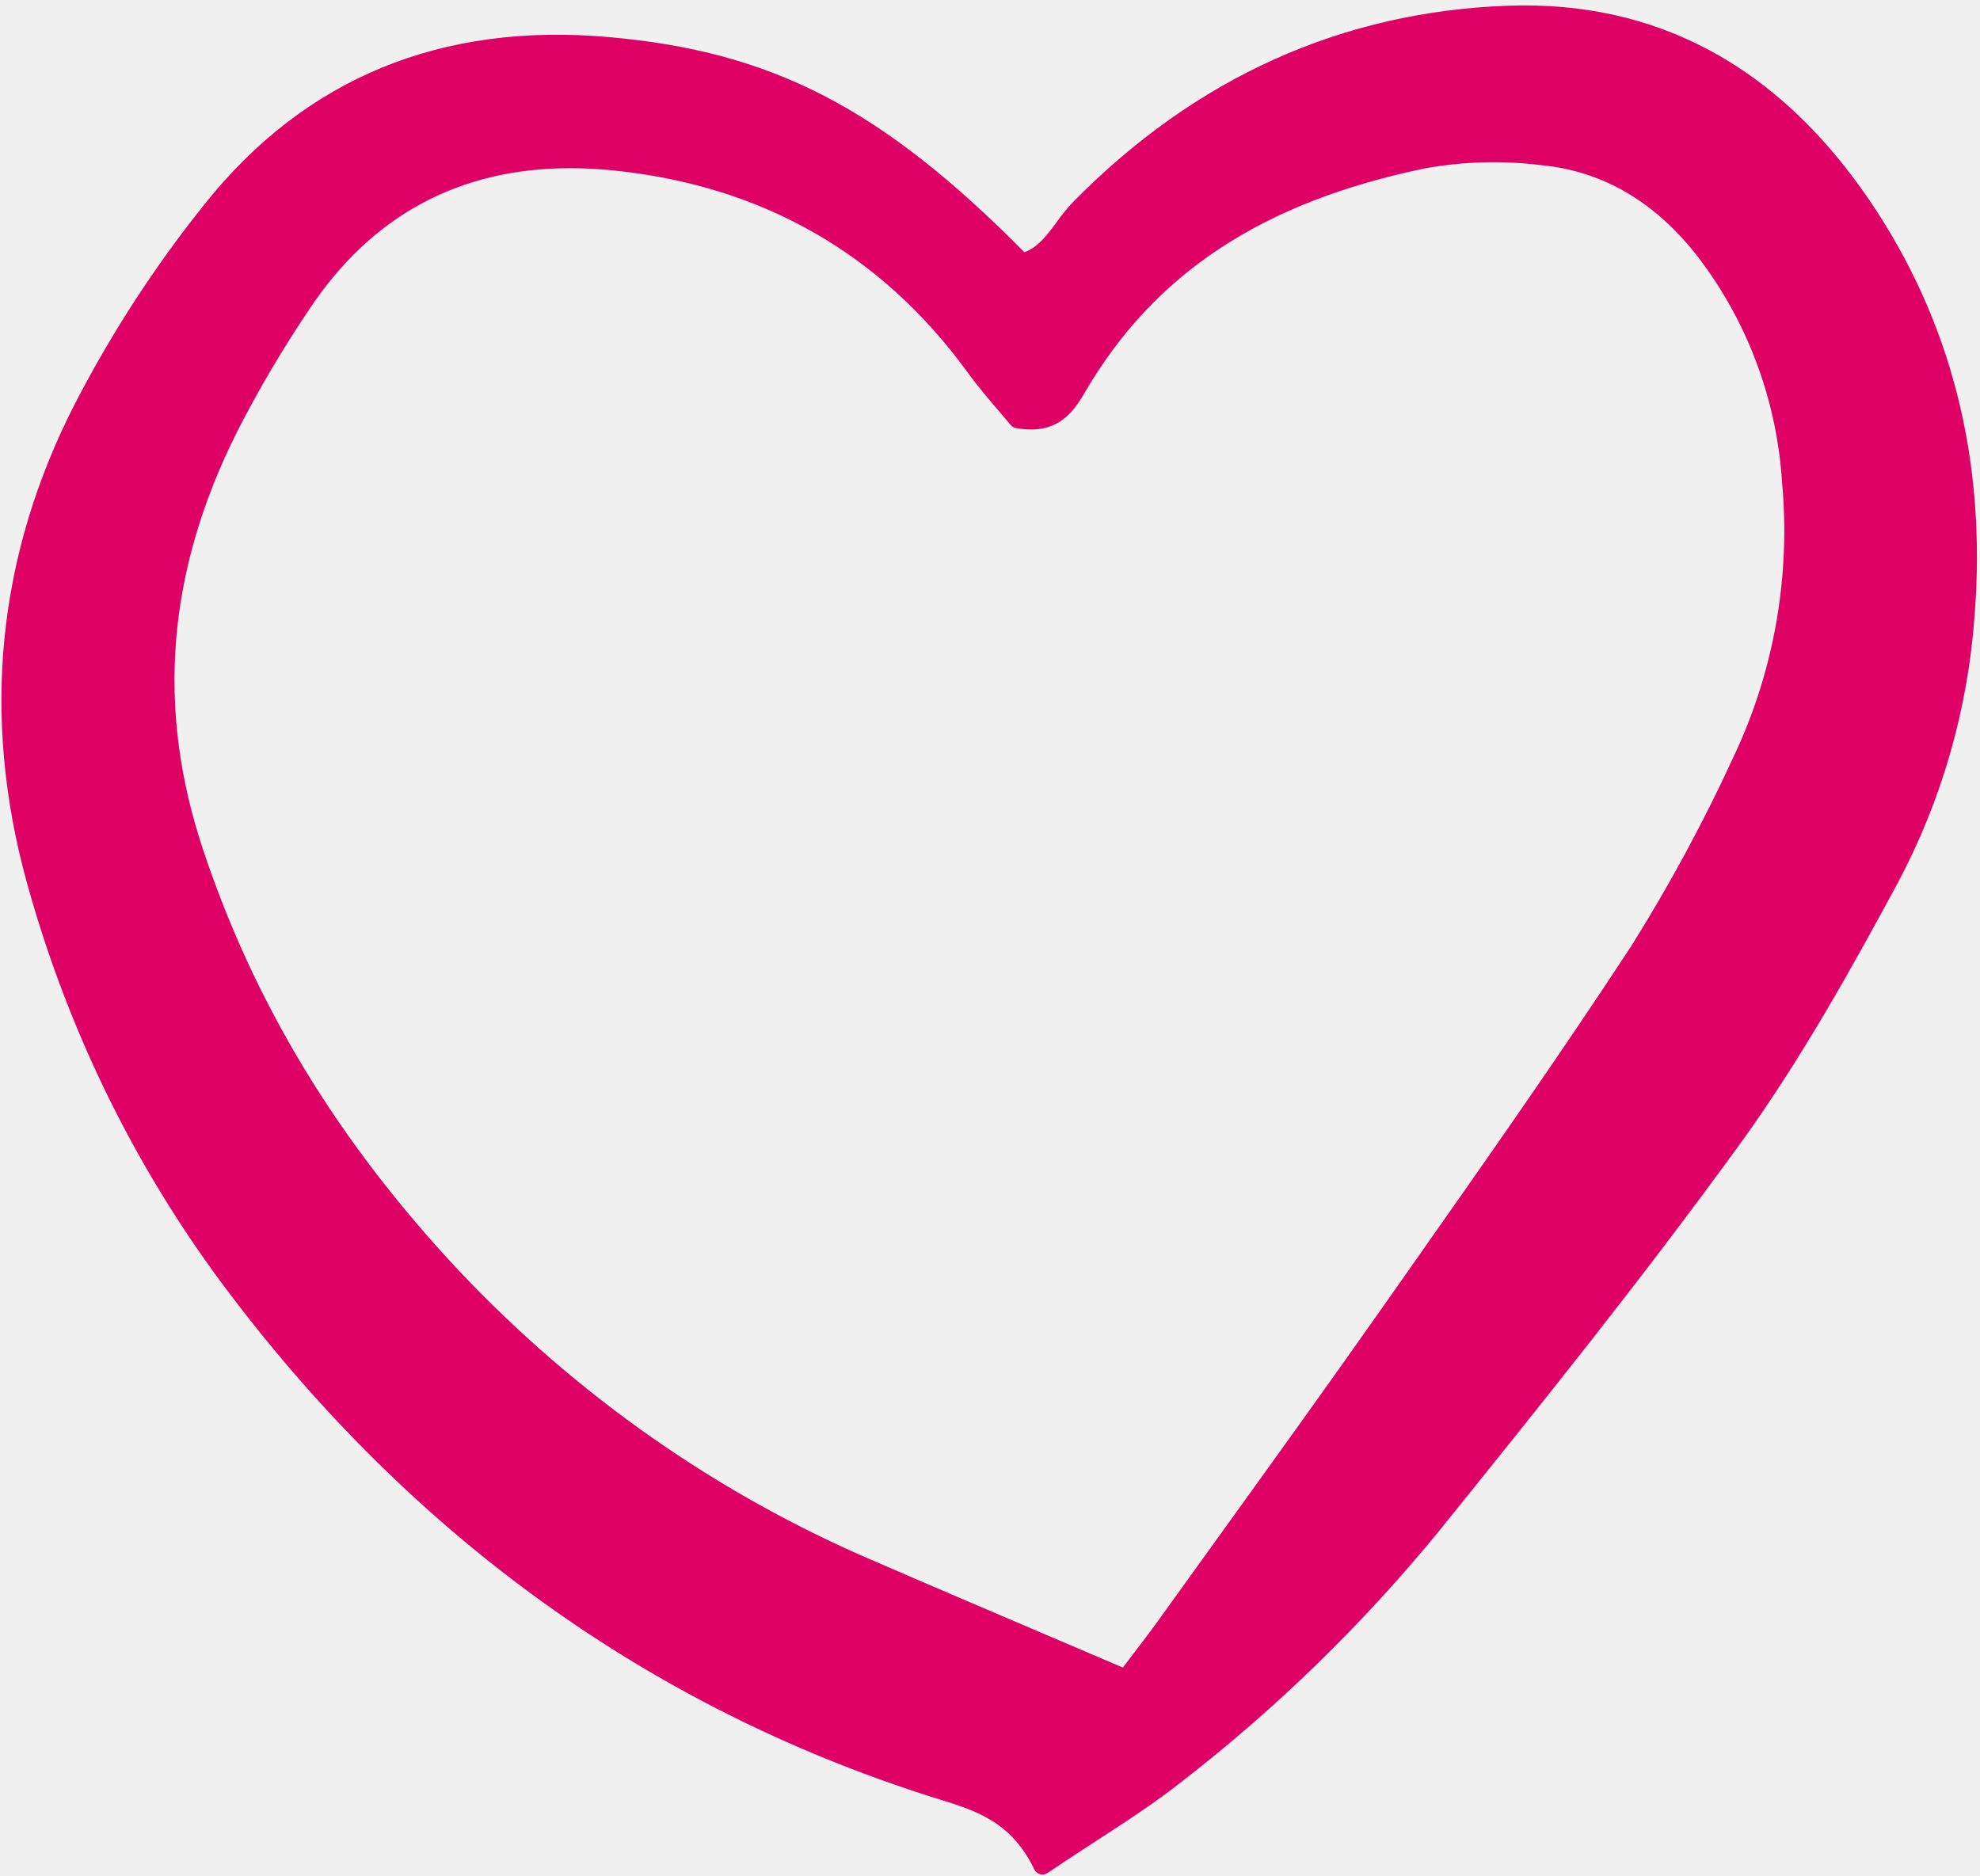
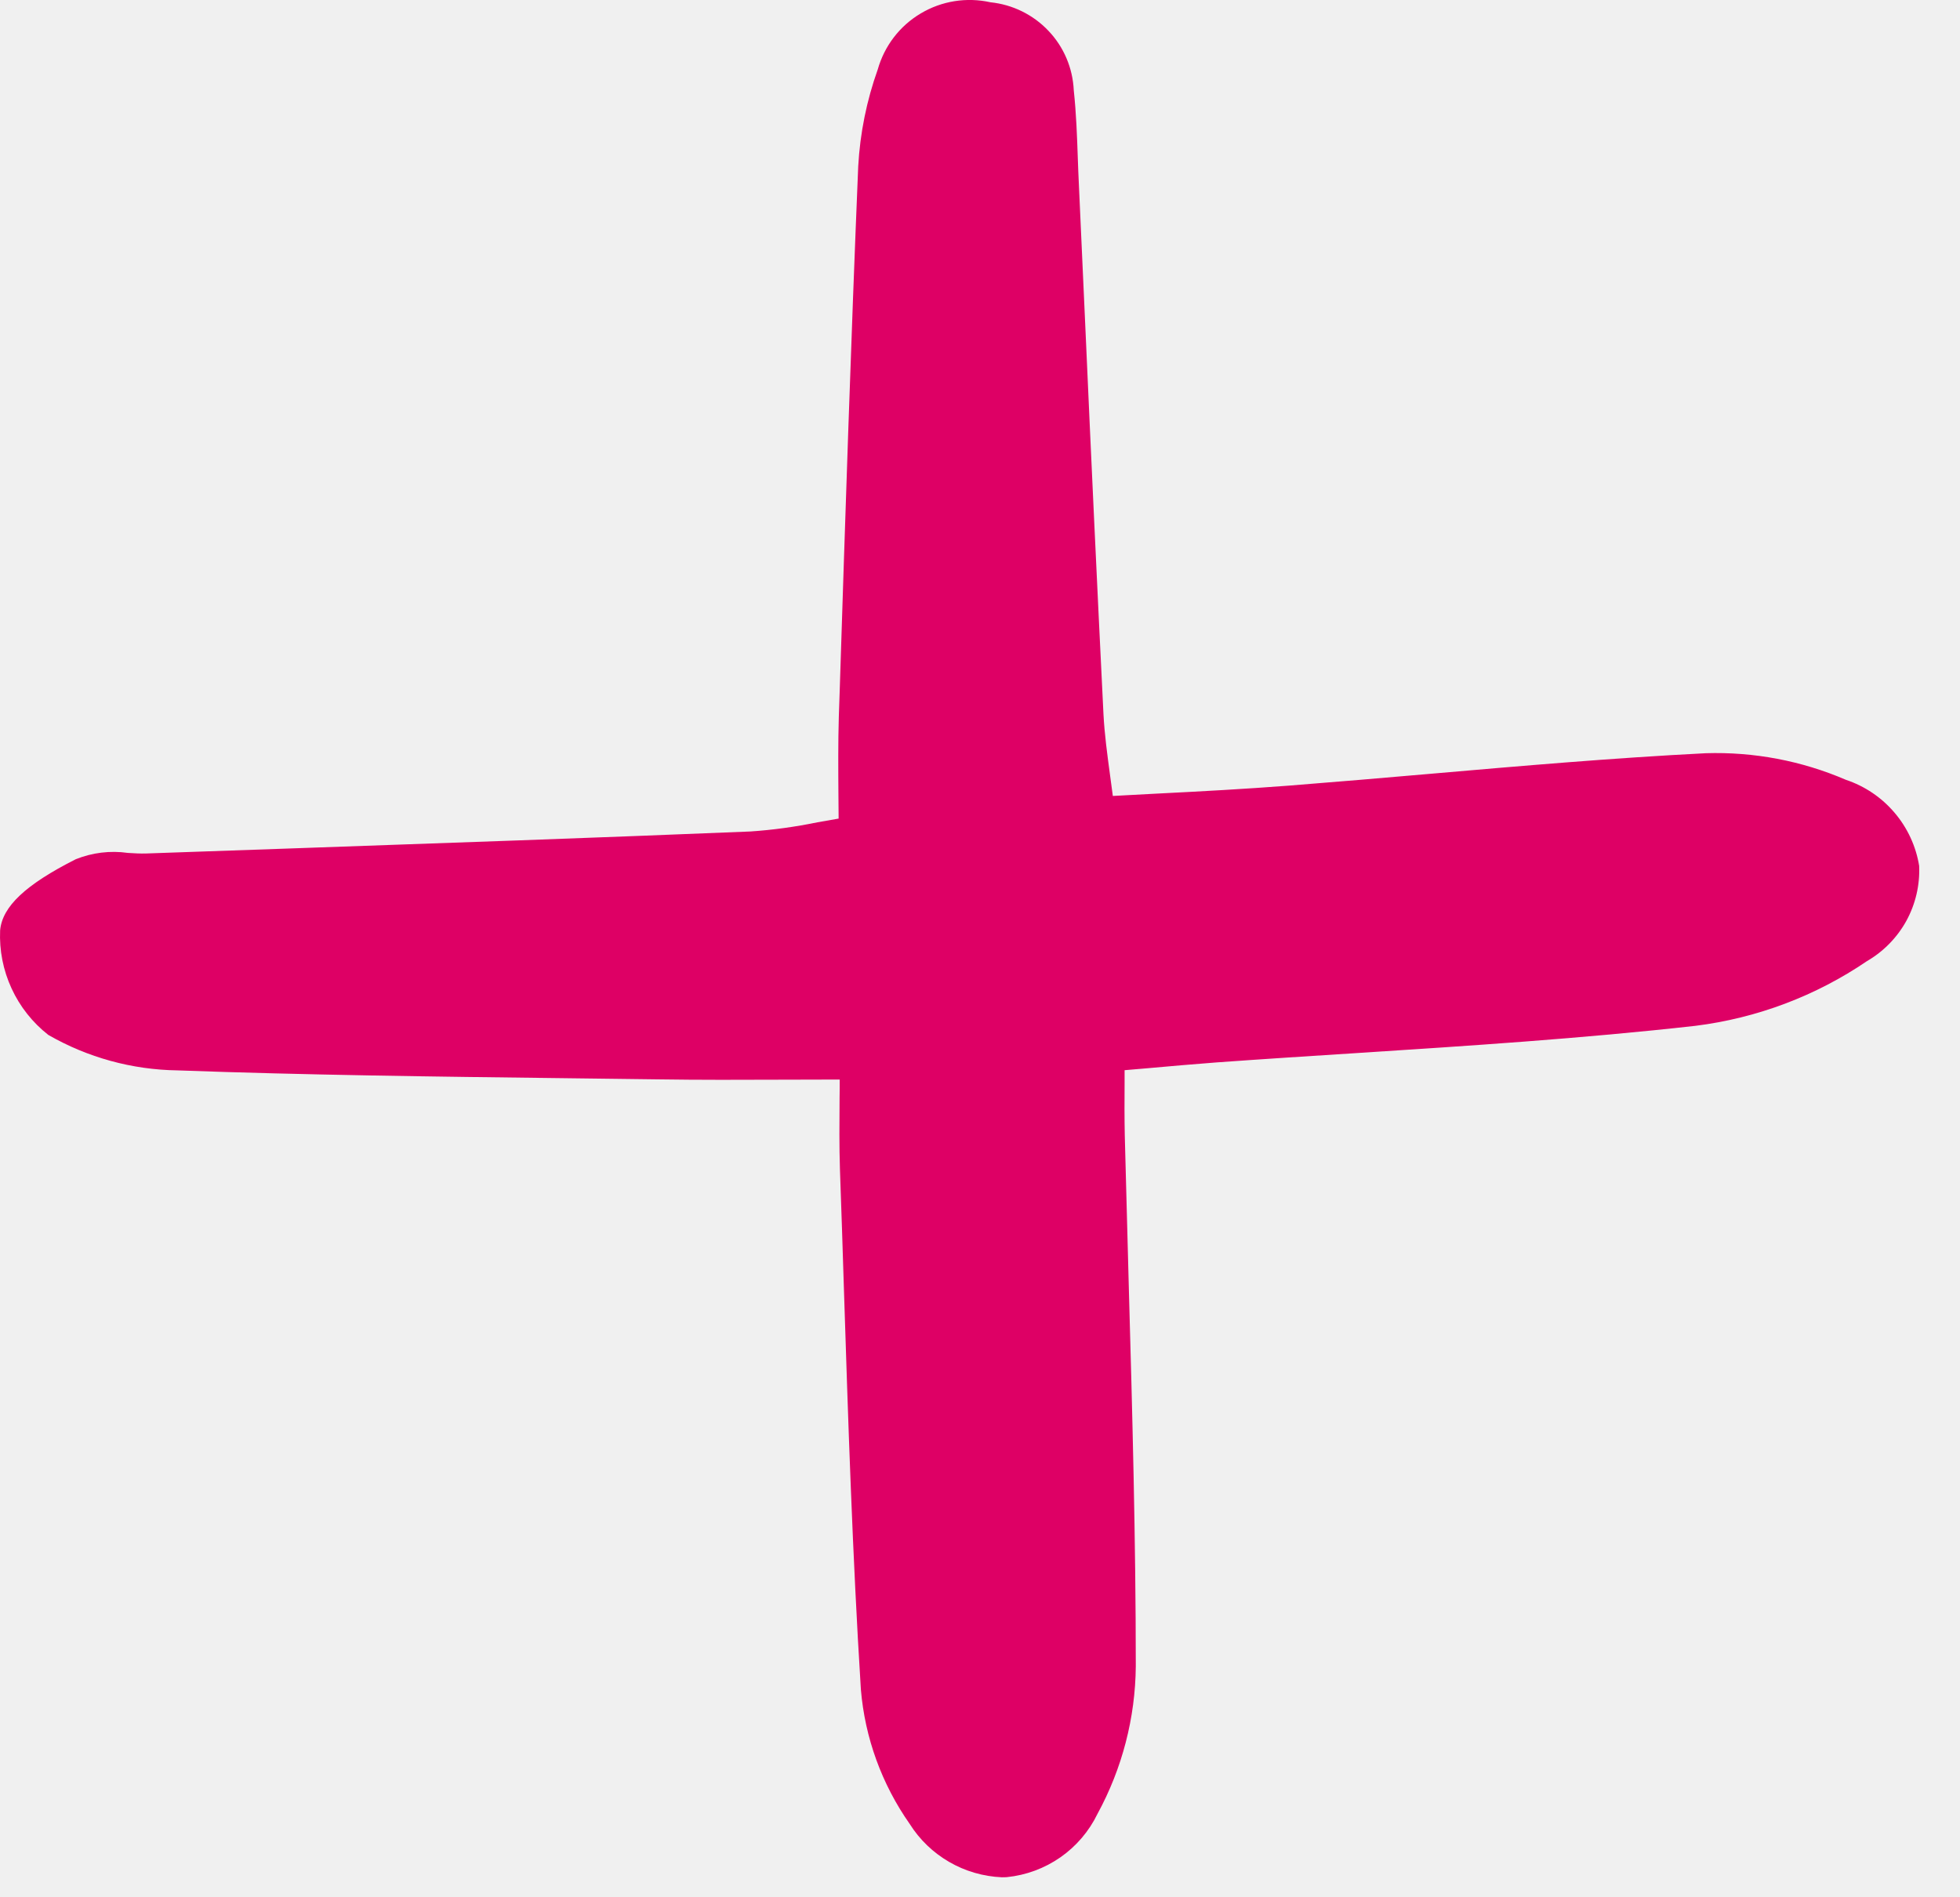
- <svg xmlns="http://www.w3.org/2000/svg" width="38" height="36" viewBox="0 0 38 36" fill="none">
-   <g clip-path="url(#clip0_60_950)">
-     <path d="M17.828 34.475L18.021 34.535C18.733 34.756 19.406 34.965 19.849 35.879C19.86 35.902 19.876 35.923 19.895 35.939C19.914 35.956 19.937 35.968 19.961 35.974C19.976 35.978 19.992 35.981 20.007 35.981C20.042 35.981 20.075 35.97 20.104 35.951C20.431 35.73 20.739 35.53 21.031 35.34C21.643 34.943 22.172 34.599 22.678 34.199C24.492 32.795 26.147 31.184 27.612 29.395C29.538 27.004 31.529 24.531 33.404 21.943C34.577 20.322 35.577 18.513 36.422 16.946C37.268 15.359 37.771 13.602 37.898 11.794C38.127 8.823 37.446 6.146 35.873 3.836C34.122 1.265 31.794 0.013 28.957 0.109C25.758 0.22 22.943 1.488 20.593 3.879C20.479 4 20.373 4.13 20.277 4.267C20.094 4.514 19.921 4.748 19.66 4.841C16.918 2.072 14.822 0.989 11.686 0.712C8.468 0.426 5.863 1.5 3.942 3.9C2.989 5.086 2.153 6.369 1.449 7.729C-0.054 10.646 -0.367 13.749 0.519 16.953C1.31 19.812 2.628 22.484 4.401 24.822C7.946 29.511 12.464 32.759 17.828 34.475ZM4.553 8.281C4.964 7.477 5.423 6.699 5.926 5.952C7.122 4.142 8.808 3.228 10.946 3.228C11.211 3.228 11.483 3.242 11.761 3.27C14.617 3.558 16.908 4.863 18.57 7.147C18.769 7.422 18.987 7.676 19.179 7.9C19.257 7.991 19.33 8.077 19.395 8.155C19.422 8.188 19.459 8.21 19.5 8.217C20.271 8.355 20.582 7.941 20.814 7.543C22.149 5.247 24.226 3.877 27.352 3.231C28.093 3.098 28.848 3.078 29.594 3.172C30.778 3.288 31.794 3.892 32.613 4.965C33.547 6.197 34.101 7.692 34.201 9.256C34.367 11.062 34.047 12.882 33.277 14.512C32.697 15.775 32.036 16.997 31.3 18.17C29.933 20.258 28.473 22.334 27.062 24.342L26.571 25.04C25.52 26.537 24.433 28.045 23.382 29.504C23.002 30.031 22.623 30.557 22.245 31.084C22.081 31.312 21.911 31.534 21.731 31.77C21.672 31.848 21.611 31.927 21.55 32.008C21.046 31.793 20.555 31.583 20.074 31.378C18.938 30.893 17.854 30.431 16.773 29.962C13.782 28.684 11.072 26.79 8.809 24.392C6.489 21.917 4.88 19.268 3.893 16.296C2.992 13.584 3.208 10.962 4.553 8.281Z" fill="#DE0065" />
-   </g>
-   <defs>
-     <clipPath id="clip0_60_950">
-       <rect width="38" height="36" fill="white" />
-     </clipPath>
-   </defs>
+ <svg xmlns="http://www.w3.org/2000/svg" width="31" height="30" viewBox="0 0 31 30" fill="none">
+   <path d="M0.764 16.371C1.386 16.729 2.089 16.922 2.807 16.932C4.833 17.006 6.893 17.031 8.884 17.055L10.395 17.074C11.057 17.084 11.72 17.082 12.462 17.079C12.724 17.079 12.996 17.077 13.281 17.077C13.281 17.176 13.281 17.272 13.279 17.366C13.276 17.761 13.273 18.135 13.285 18.503C13.307 19.125 13.328 19.747 13.347 20.369C13.414 22.453 13.483 24.608 13.616 26.726C13.68 27.49 13.947 28.224 14.388 28.852C14.544 29.1 14.758 29.306 15.012 29.453C15.265 29.6 15.551 29.683 15.844 29.696C15.87 29.696 15.897 29.696 15.924 29.694C16.229 29.663 16.521 29.555 16.772 29.38C17.023 29.205 17.225 28.968 17.358 28.693C17.749 27.976 17.957 27.174 17.964 26.359C17.964 24.363 17.909 22.337 17.854 20.377C17.833 19.573 17.812 18.769 17.79 17.965C17.784 17.688 17.785 17.41 17.787 17.106V16.929L18.116 16.901C18.52 16.865 18.881 16.833 19.241 16.806C19.975 16.753 20.71 16.706 21.445 16.659C23.208 16.545 25.03 16.428 26.817 16.227C27.79 16.105 28.718 15.755 29.528 15.204C29.79 15.052 30.006 14.831 30.152 14.566C30.297 14.3 30.367 14 30.354 13.697C30.304 13.387 30.169 13.095 29.964 12.855C29.76 12.615 29.494 12.435 29.194 12.335C28.495 12.034 27.738 11.891 26.978 11.915C25.52 11.989 24.045 12.117 22.618 12.241C21.877 12.305 21.135 12.369 20.394 12.427C19.694 12.481 19.005 12.518 18.276 12.555L17.601 12.591C17.587 12.485 17.573 12.384 17.56 12.286C17.511 11.922 17.469 11.608 17.453 11.3C17.353 9.272 17.258 7.244 17.168 5.215L17.064 2.922C17.057 2.783 17.052 2.644 17.047 2.506C17.035 2.153 17.022 1.789 16.983 1.428C16.967 1.077 16.826 0.743 16.583 0.488C16.341 0.232 16.015 0.072 15.665 0.036C15.288 -0.048 14.893 0.015 14.562 0.213C14.23 0.41 13.988 0.727 13.883 1.098C13.707 1.591 13.603 2.106 13.574 2.629C13.459 5.395 13.368 8.207 13.281 10.928L13.267 11.34C13.255 11.747 13.258 12.154 13.261 12.585C13.261 12.704 13.263 12.825 13.264 12.949C13.149 12.969 13.037 12.989 12.928 13.008C12.578 13.08 12.224 13.129 11.867 13.153C9.448 13.252 6.988 13.338 4.608 13.421L2.311 13.501C2.218 13.504 2.12 13.498 2.023 13.492C1.744 13.452 1.459 13.487 1.198 13.592C0.405 13.993 0.036 14.34 0.002 14.717C-0.012 15.033 0.05 15.348 0.183 15.636C0.315 15.923 0.514 16.175 0.764 16.371Z" fill="#DE0065" />
</svg>
